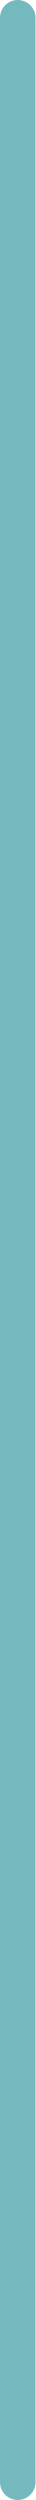
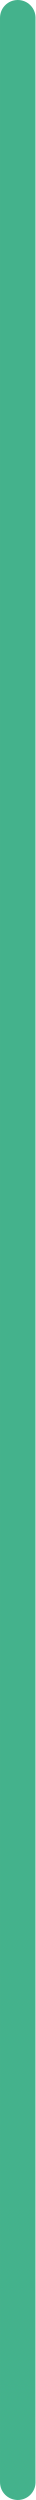
<svg xmlns="http://www.w3.org/2000/svg" width="3.144mm" height="221.249mm" viewBox="0 0 3.144 221.249" version="1.1" id="svg1">
  <defs id="defs1" />
  <g id="layer1" transform="translate(-73.74976,-47.73725)">
-     <rect style="fill:#75b9be;fill-opacity:1;stroke-width:0.265;stroke-dasharray:none" id="rect1" width="3.144" height="221.249" x="73.75" y="47.737" ry="1.572" />
+     <rect style="fill:#44b28c;fill-opacity:1;stroke-width:0.265;stroke-dasharray:none" id="rect1" width="3.144" height="221.249" x="73.75" y="47.737" ry="1.572" />
  </g>
</svg>
